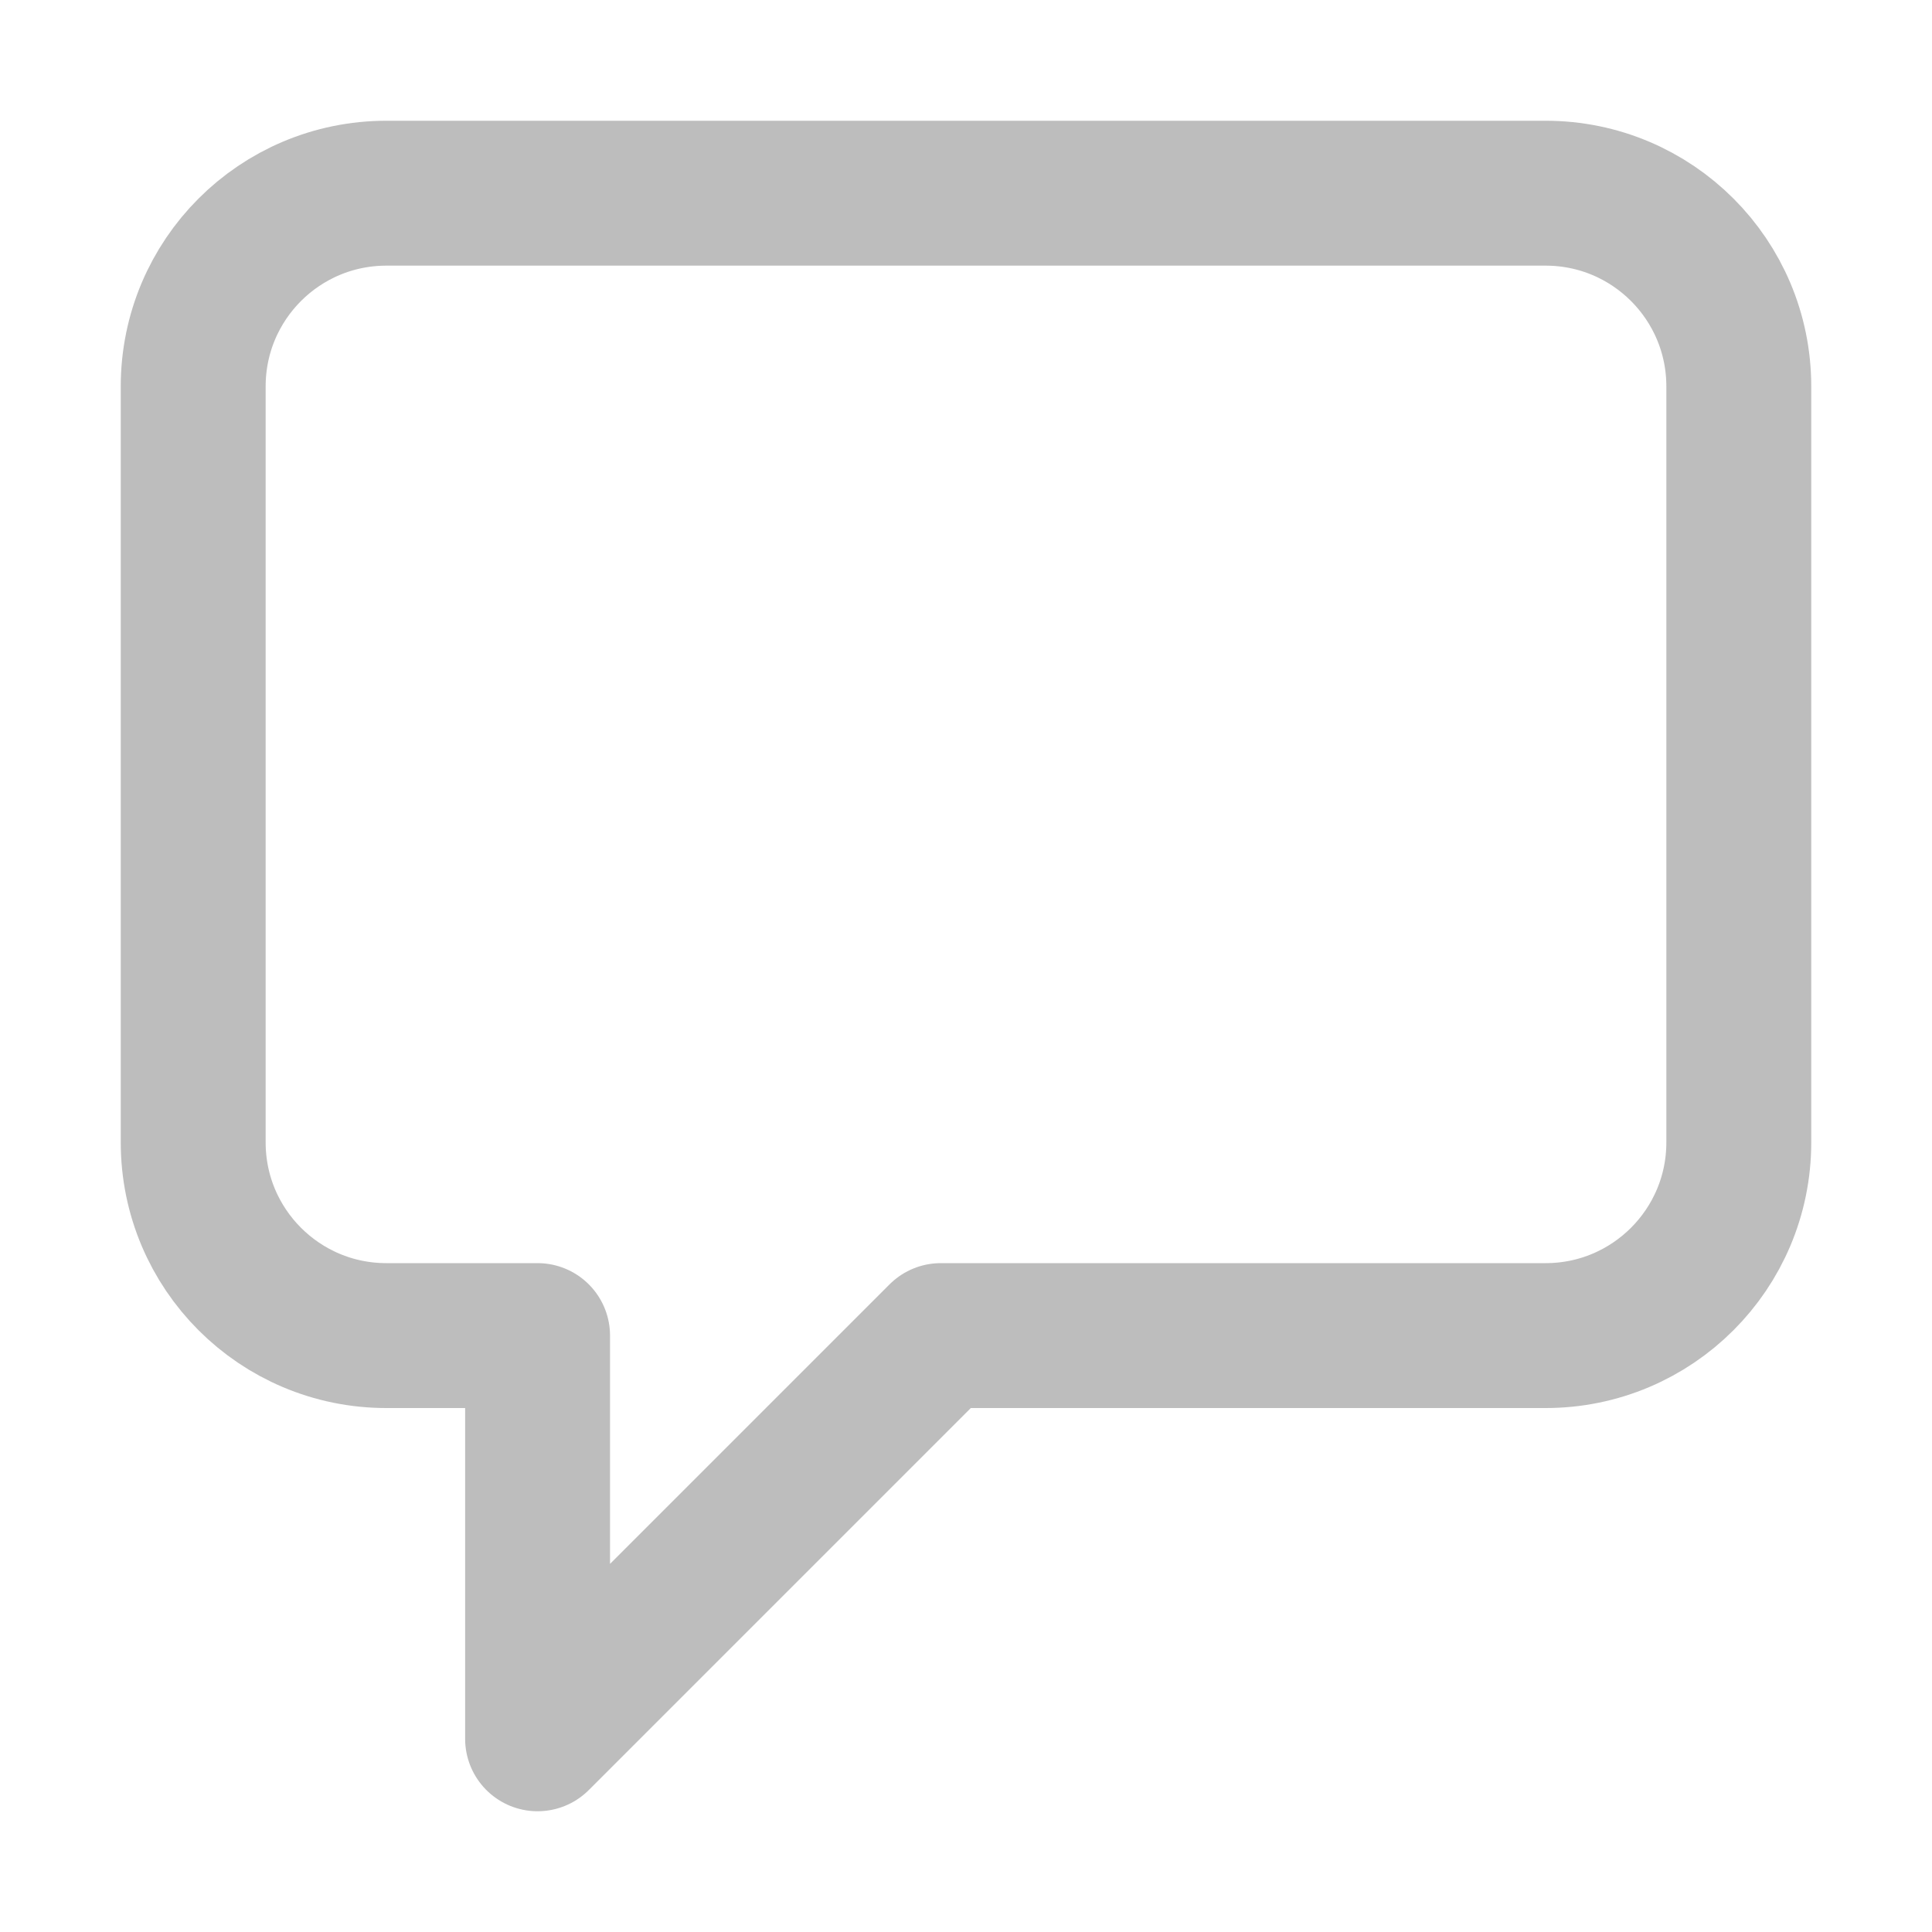
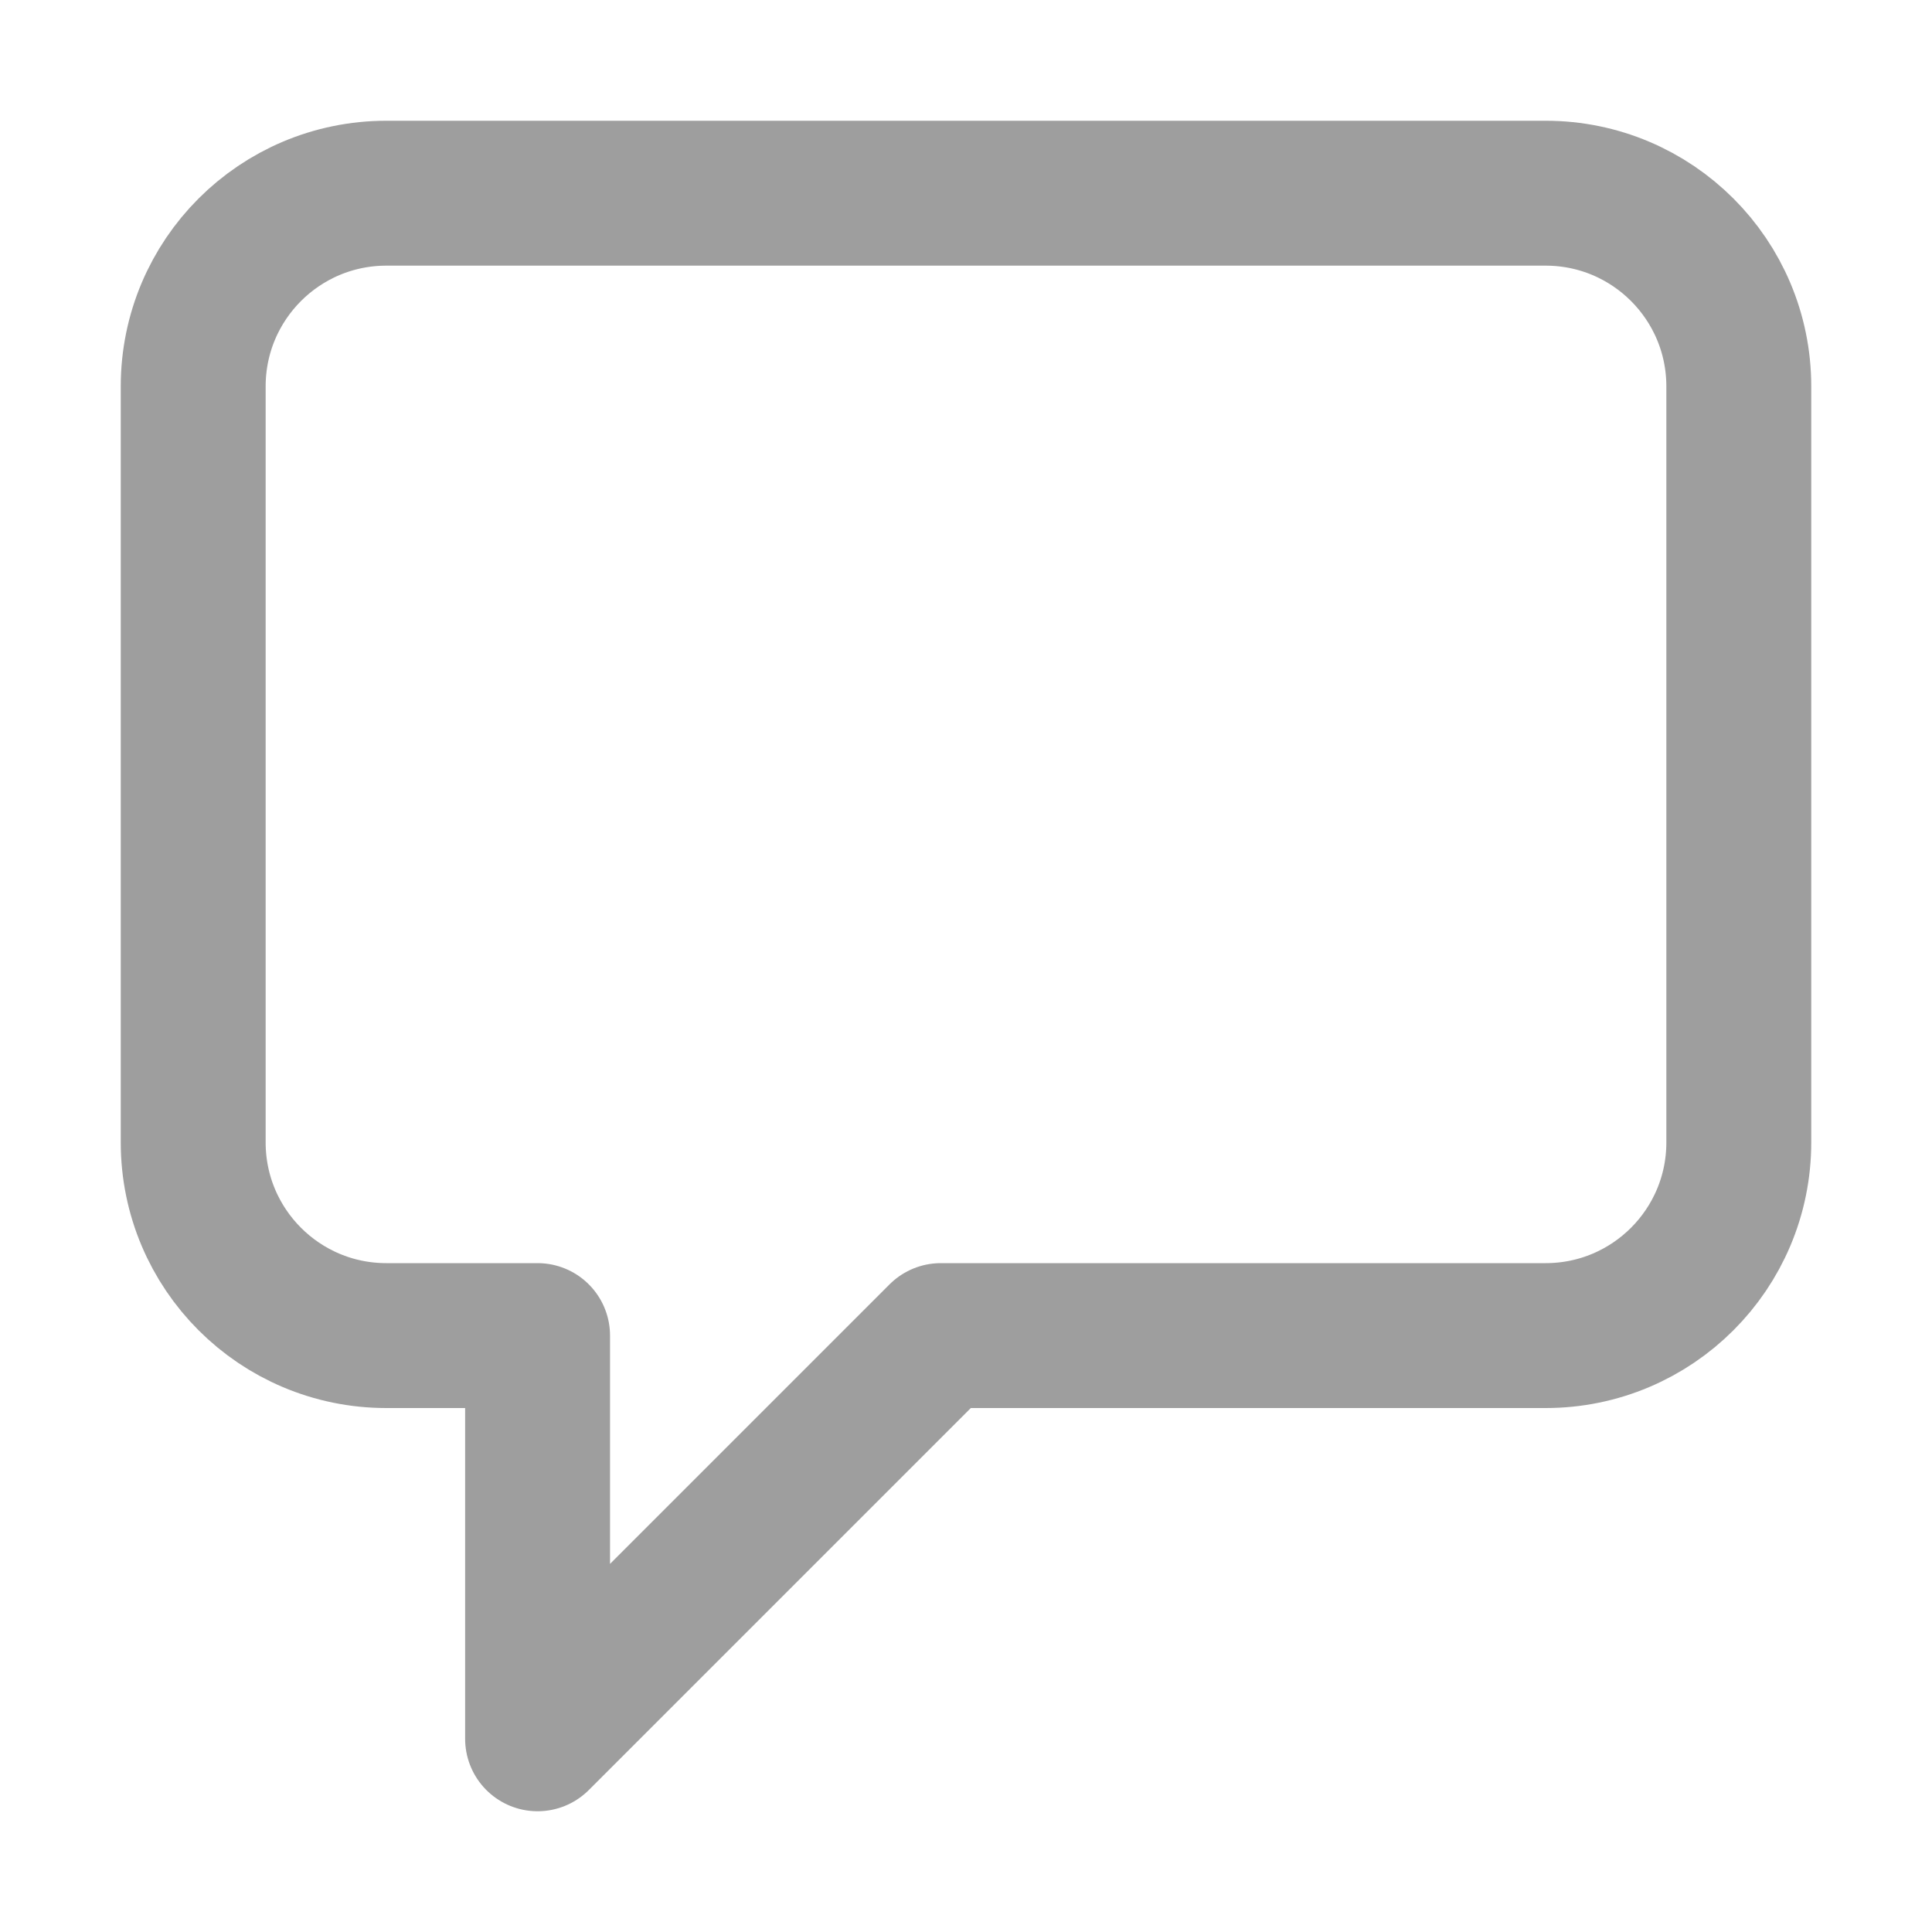
<svg xmlns="http://www.w3.org/2000/svg" width="20" height="20" viewBox="0 0 20 20" fill="none">
-   <path d="M5.565 18L9.739 13.826H16C17.105 13.826 18 12.931 18 11.826V4C18 2.895 17.105 2 16 2H4C2.895 2 2 2.895 2 4V11.826C2 12.931 2.895 13.826 4 13.826H5.565V18Z" stroke="#BDBDBD" stroke-width="1.5" stroke-linecap="round" stroke-linejoin="round" />
+   <path d="M5.565 18L9.739 13.826H16C17.105 13.826 18 12.931 18 11.826V4C18 2.895 17.105 2 16 2H4C2.895 2 2 2.895 2 4V11.826C2 12.931 2.895 13.826 4 13.826H5.565V18Z" stroke="#9E9E9E" stroke-width="1.5" stroke-linecap="round" stroke-linejoin="round" />
</svg>
